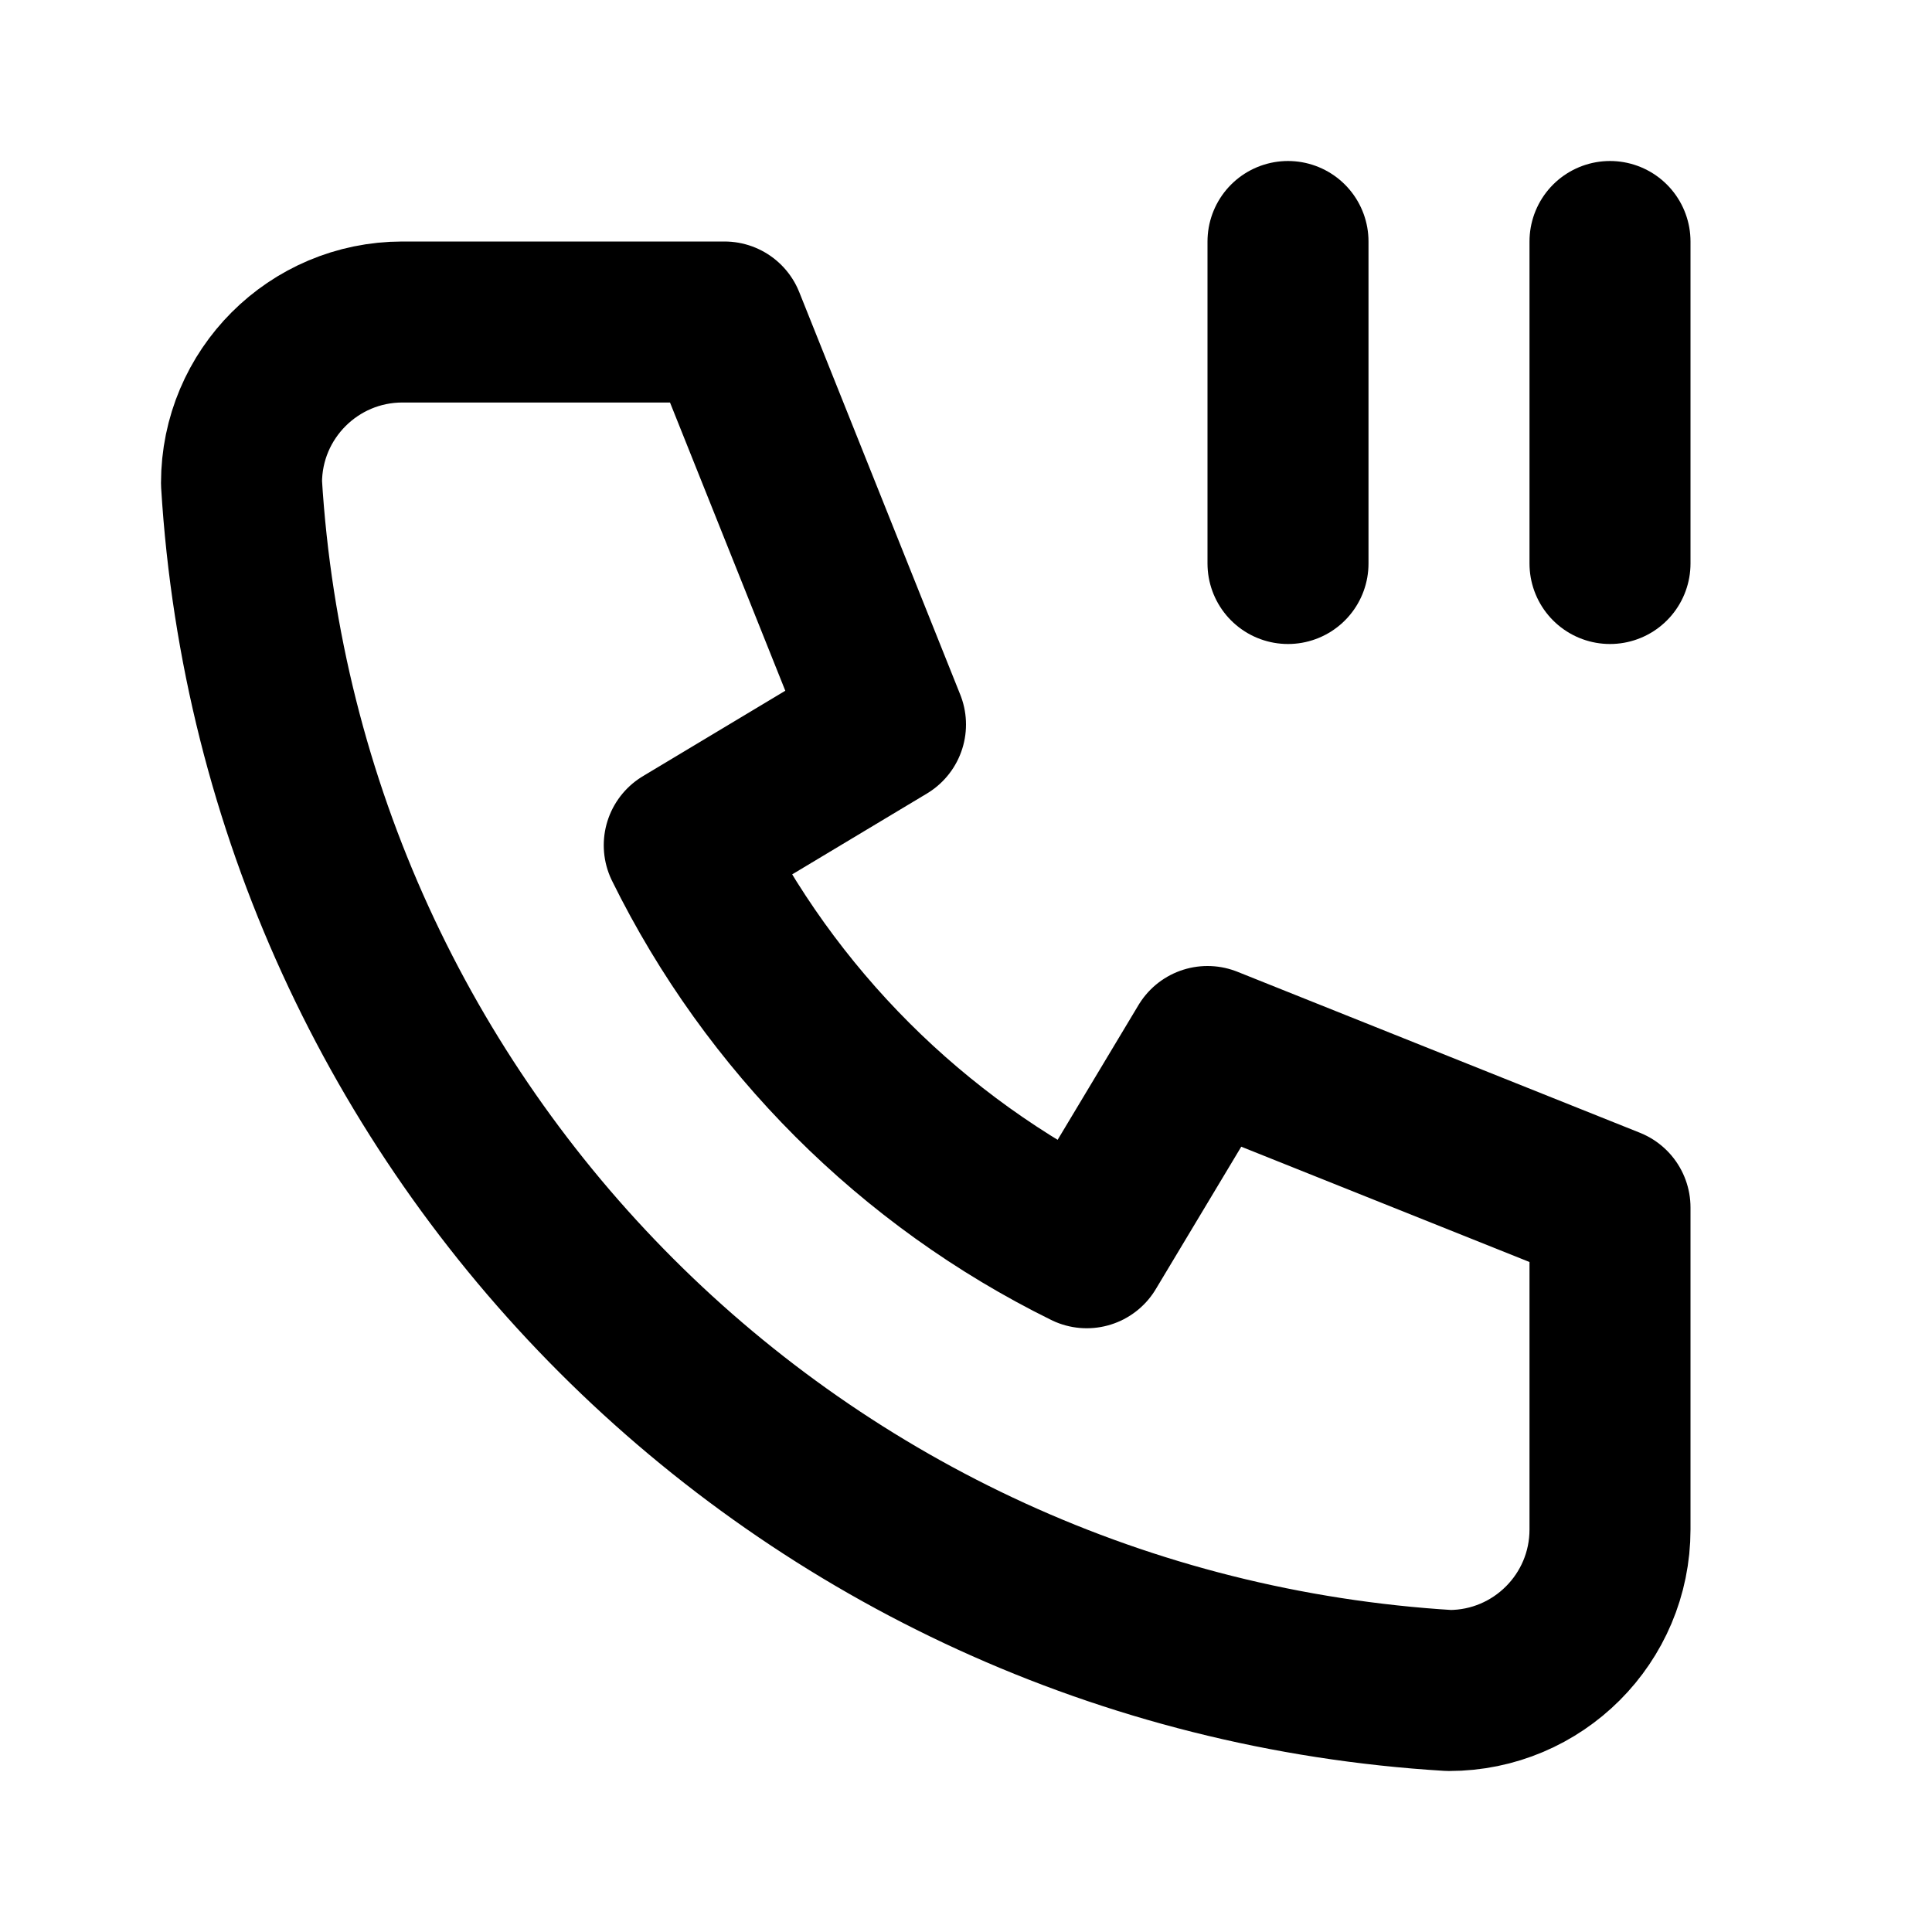
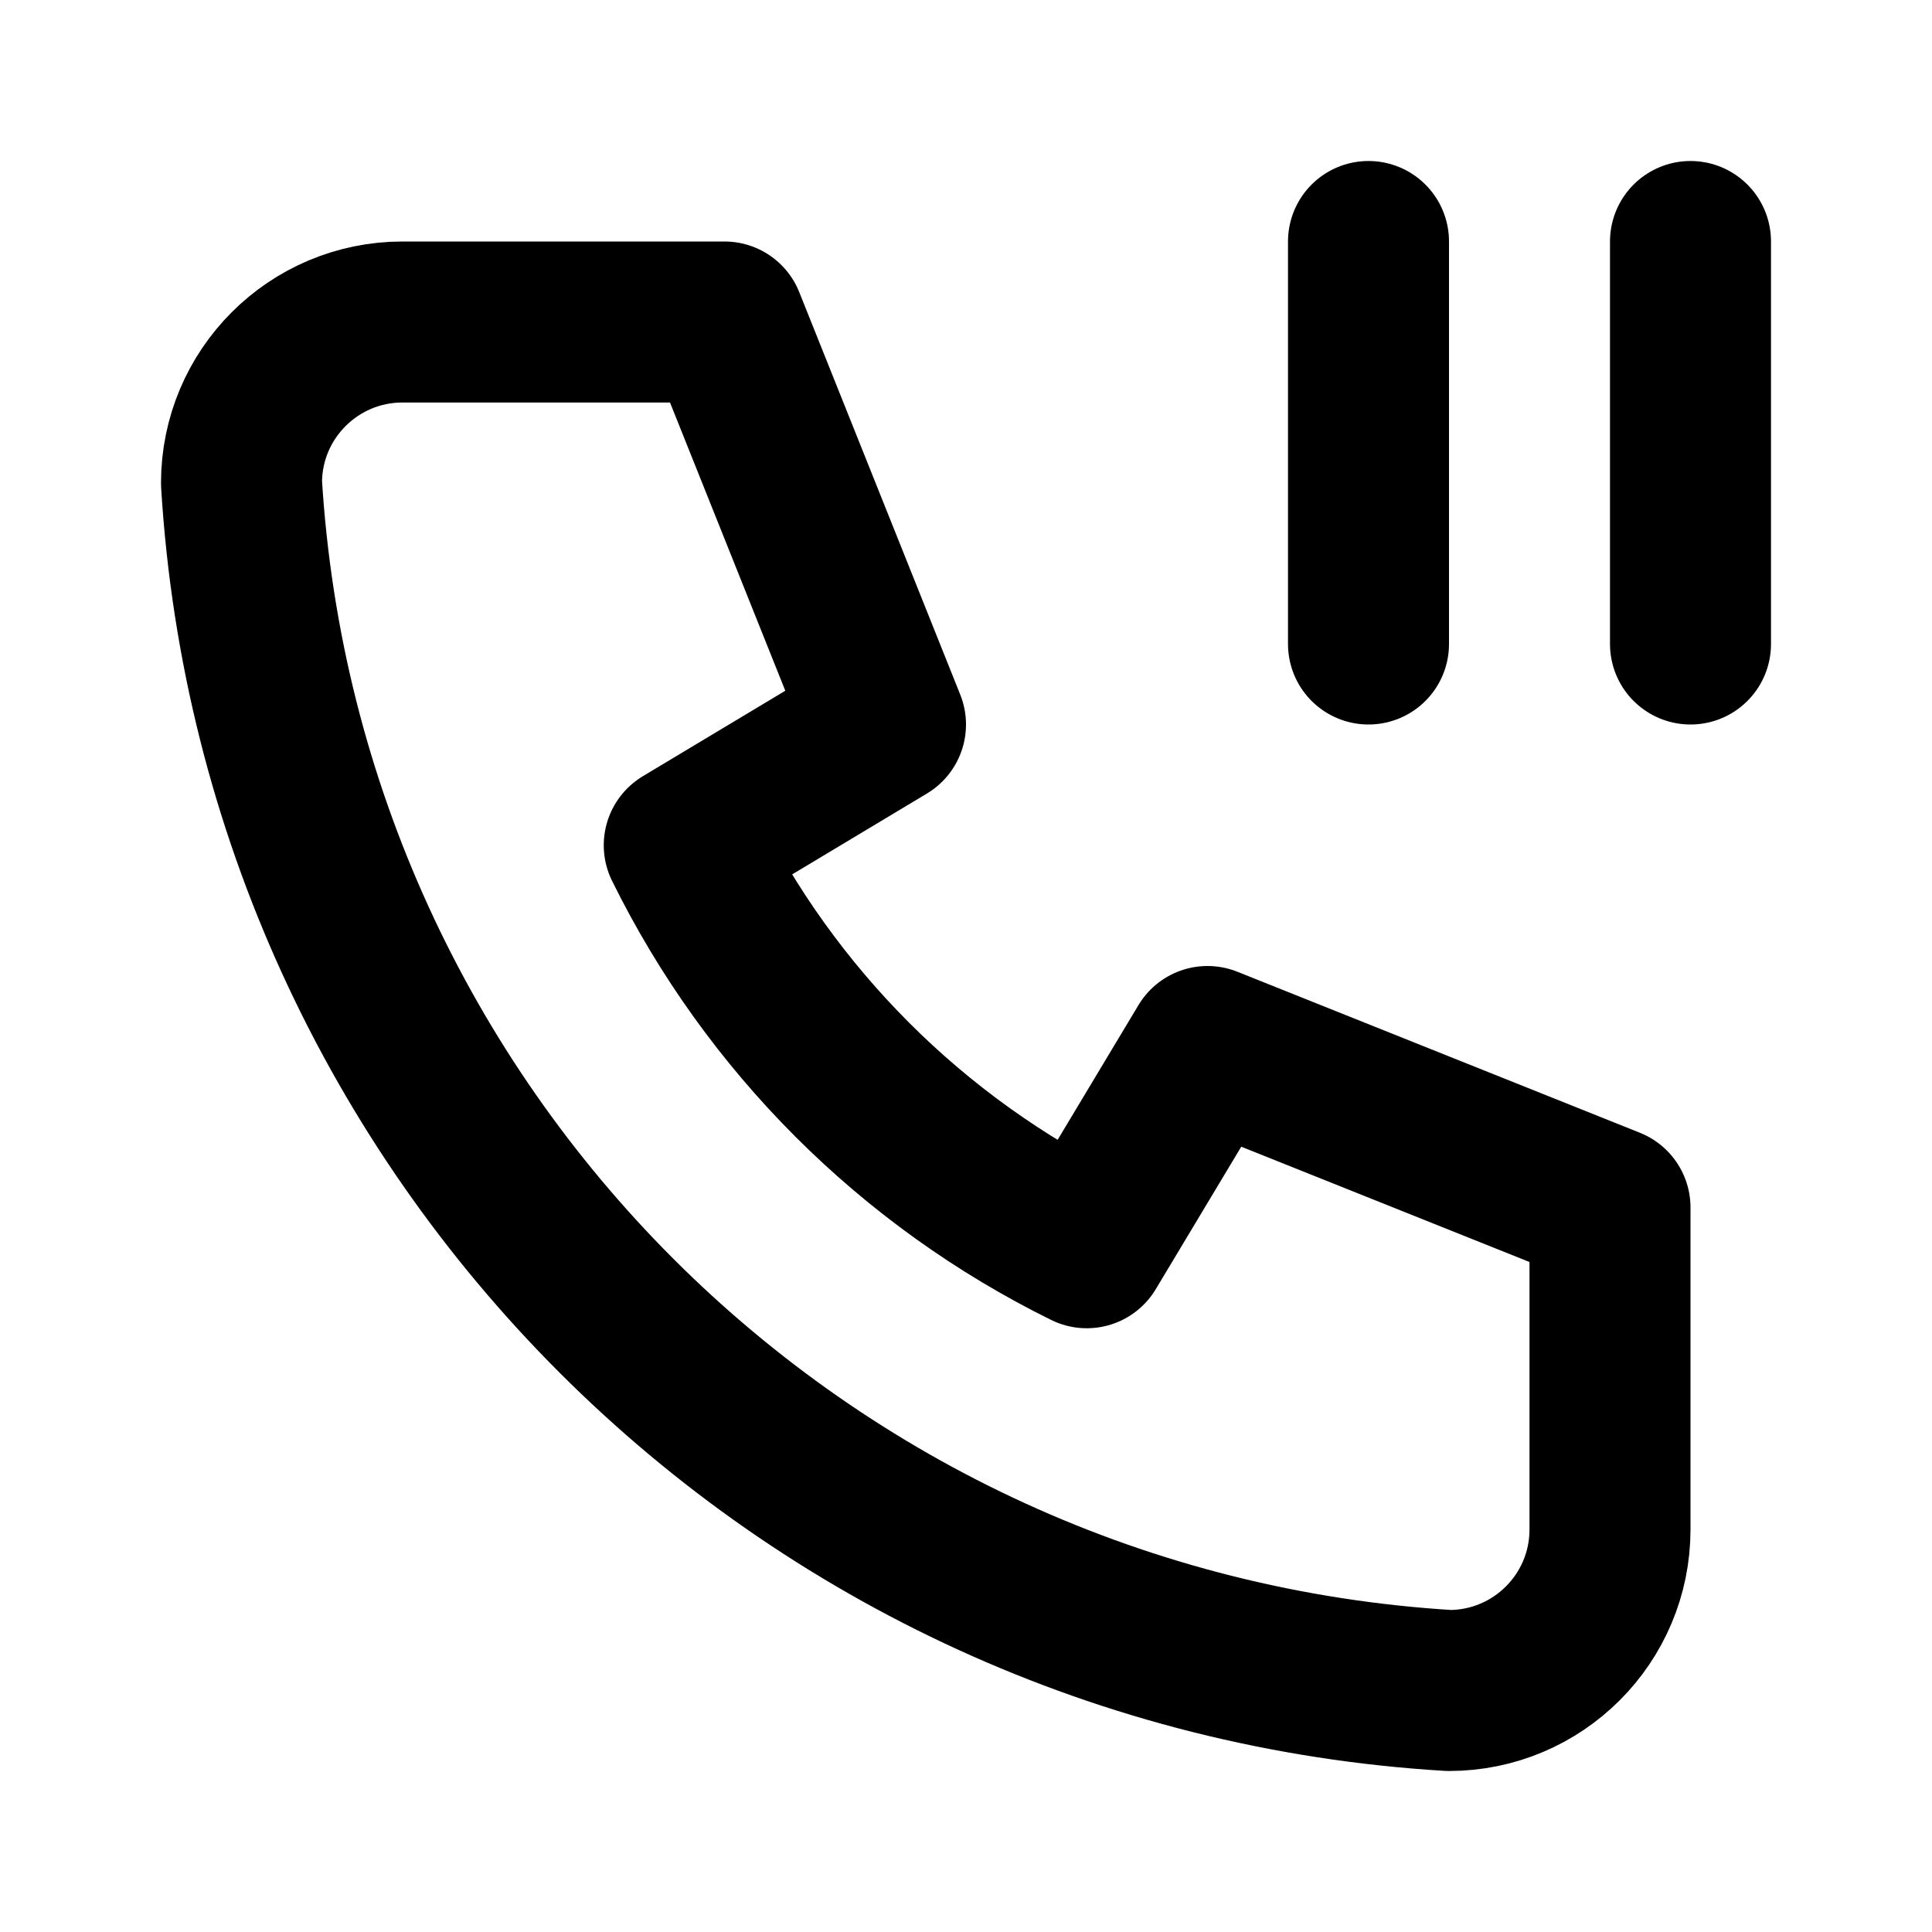
<svg xmlns="http://www.w3.org/2000/svg" width="24" height="24" viewBox="0 0 24 24" fill="none" stroke="currentColor" stroke-width="2" stroke-linecap="round" stroke-linejoin="round">
-   <path d="M5 4h4l2 5l-2.5 1.5a11 11 0 0 0 5 5l1.5 -2.5l5 2v4a2 2 0 0 1 -2 2a16 16 0 0 1 -15 -15a2 2 0 0 1 2 -2" />
-   <path d="M20 3l0 4" />
-   <path d="M16 3l0 4" />
+   <path d="M5 4h4l2 5l-2.5 1.5a11 11 0 0 0 5 5l1.5 -2.5l5 2v4a2 2 0 0 1 -2 2c-8.072 -.49 -14.51 -6.928 -15 -15a2 2 0 0 1 2 -2" />
+   <path d="M17 3v5" />
+   <path d="M21 3v5" />
</svg>
